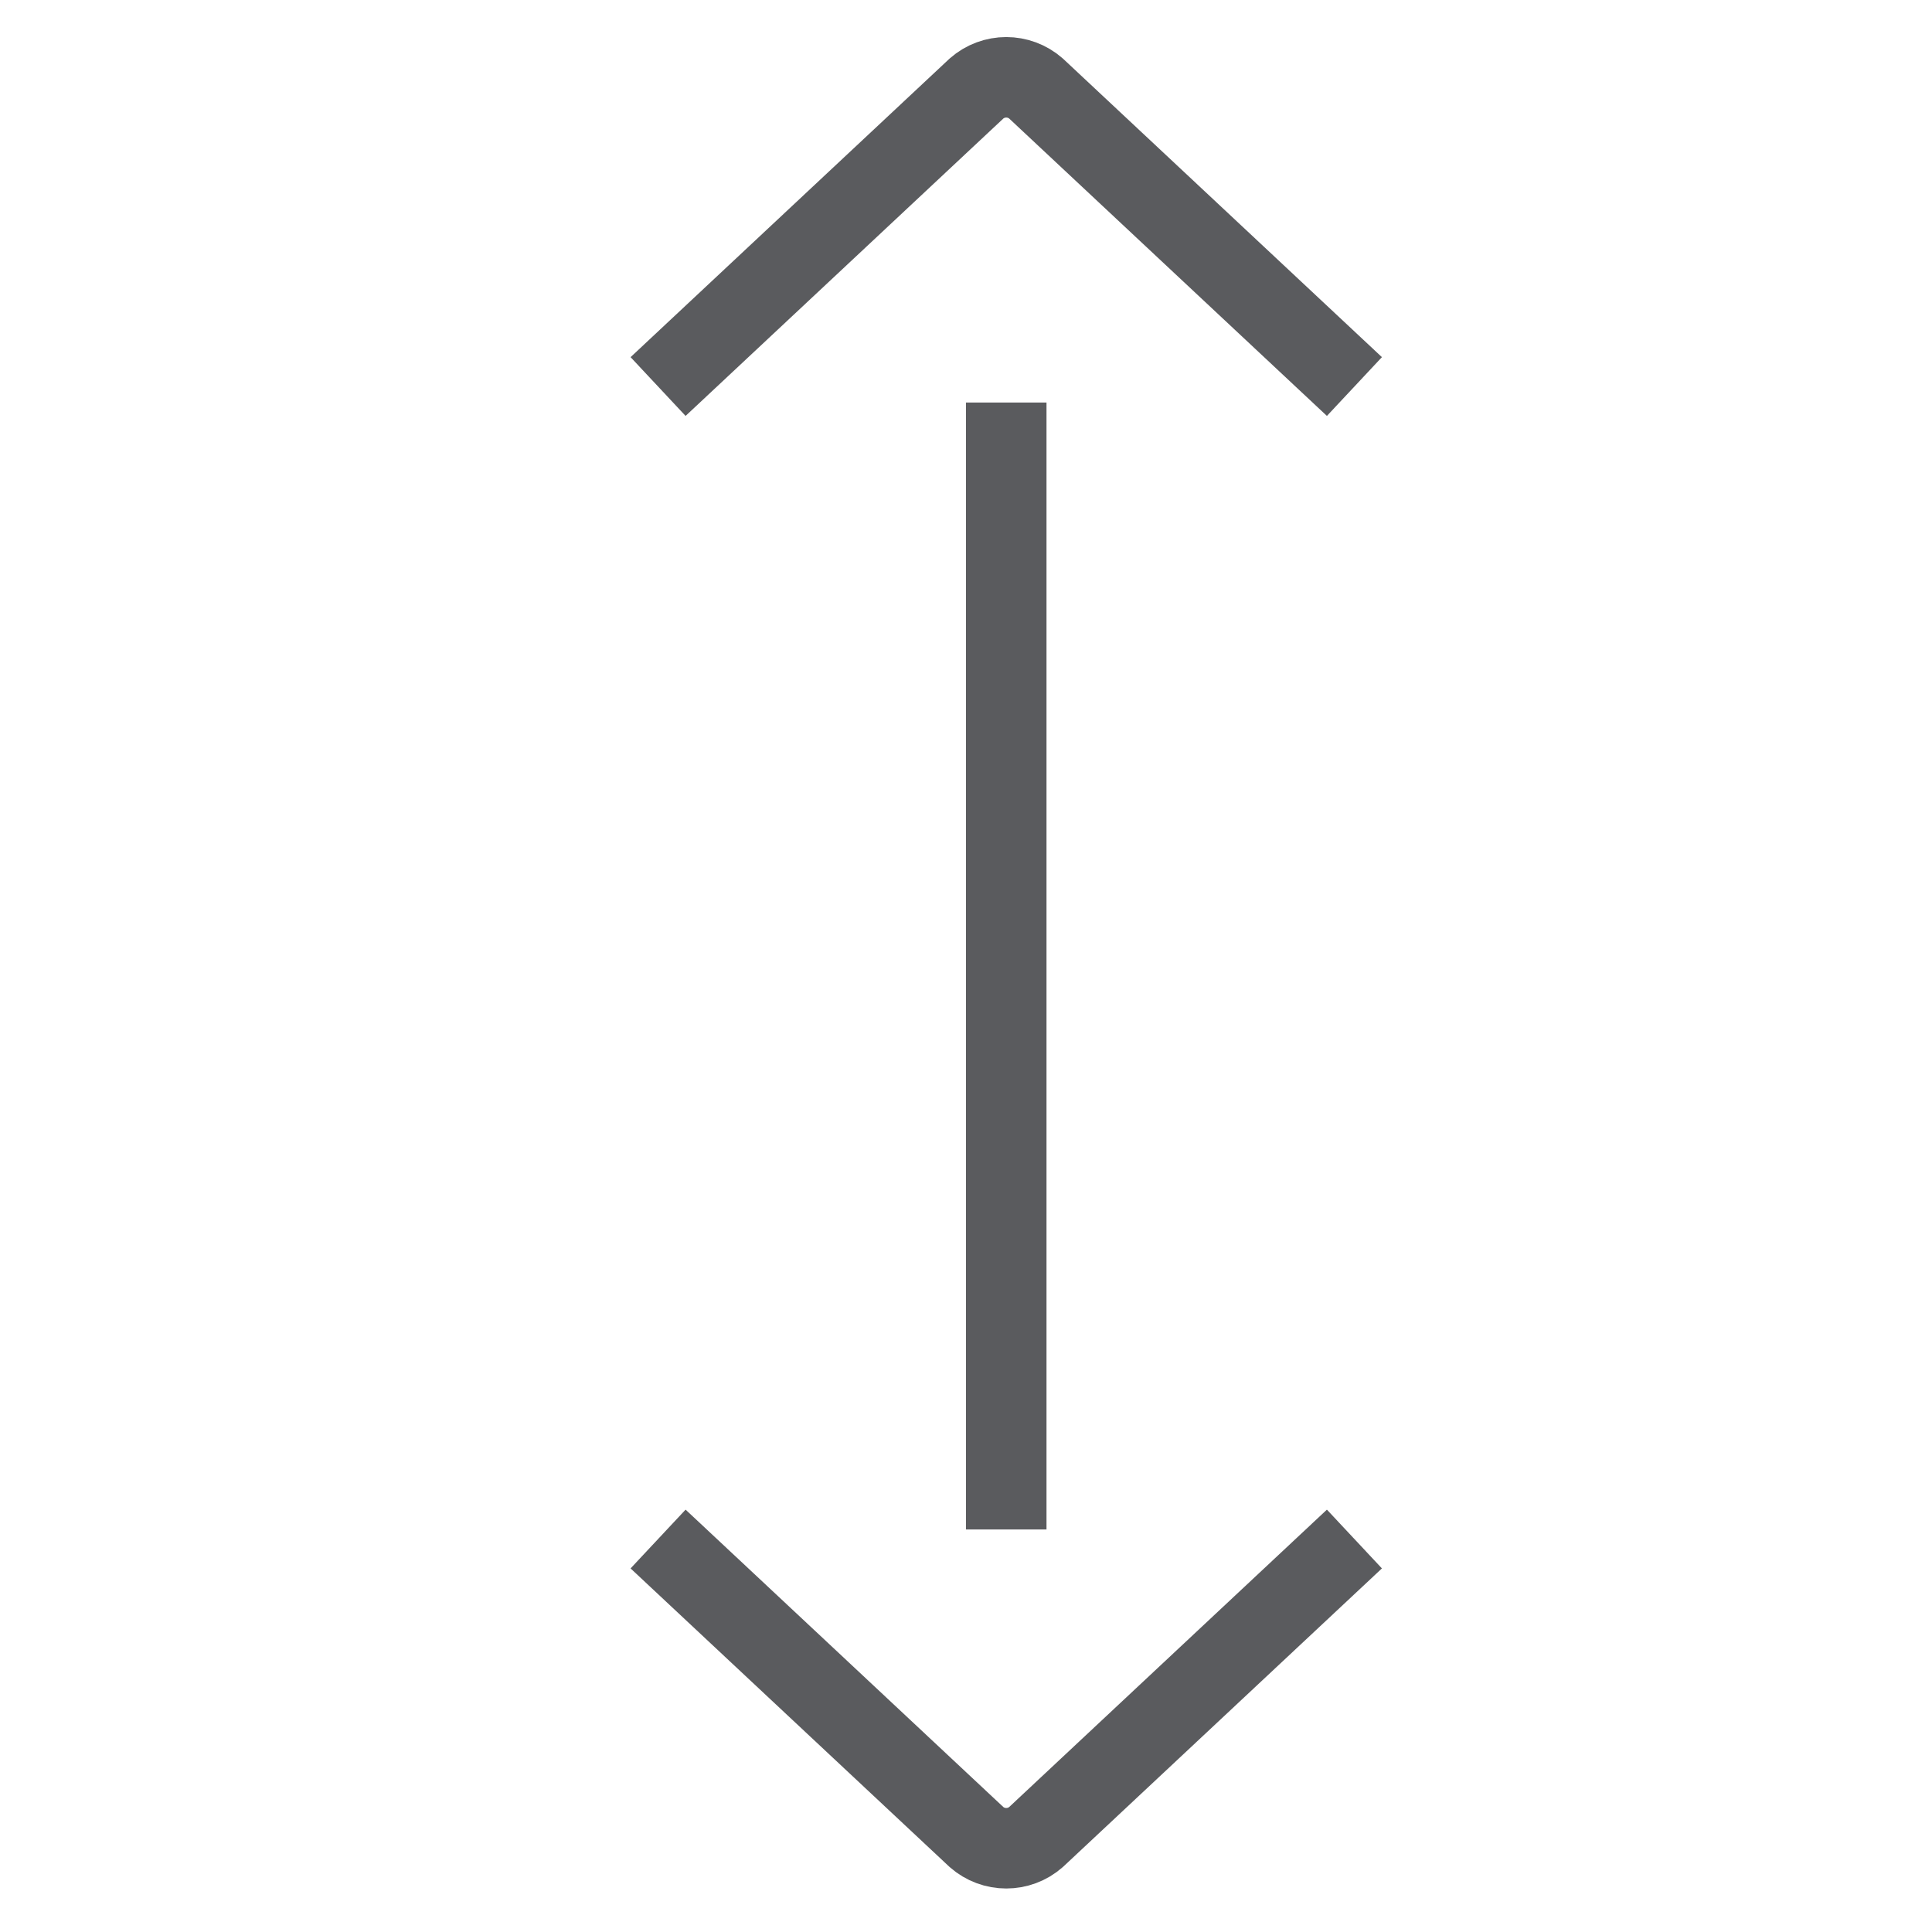
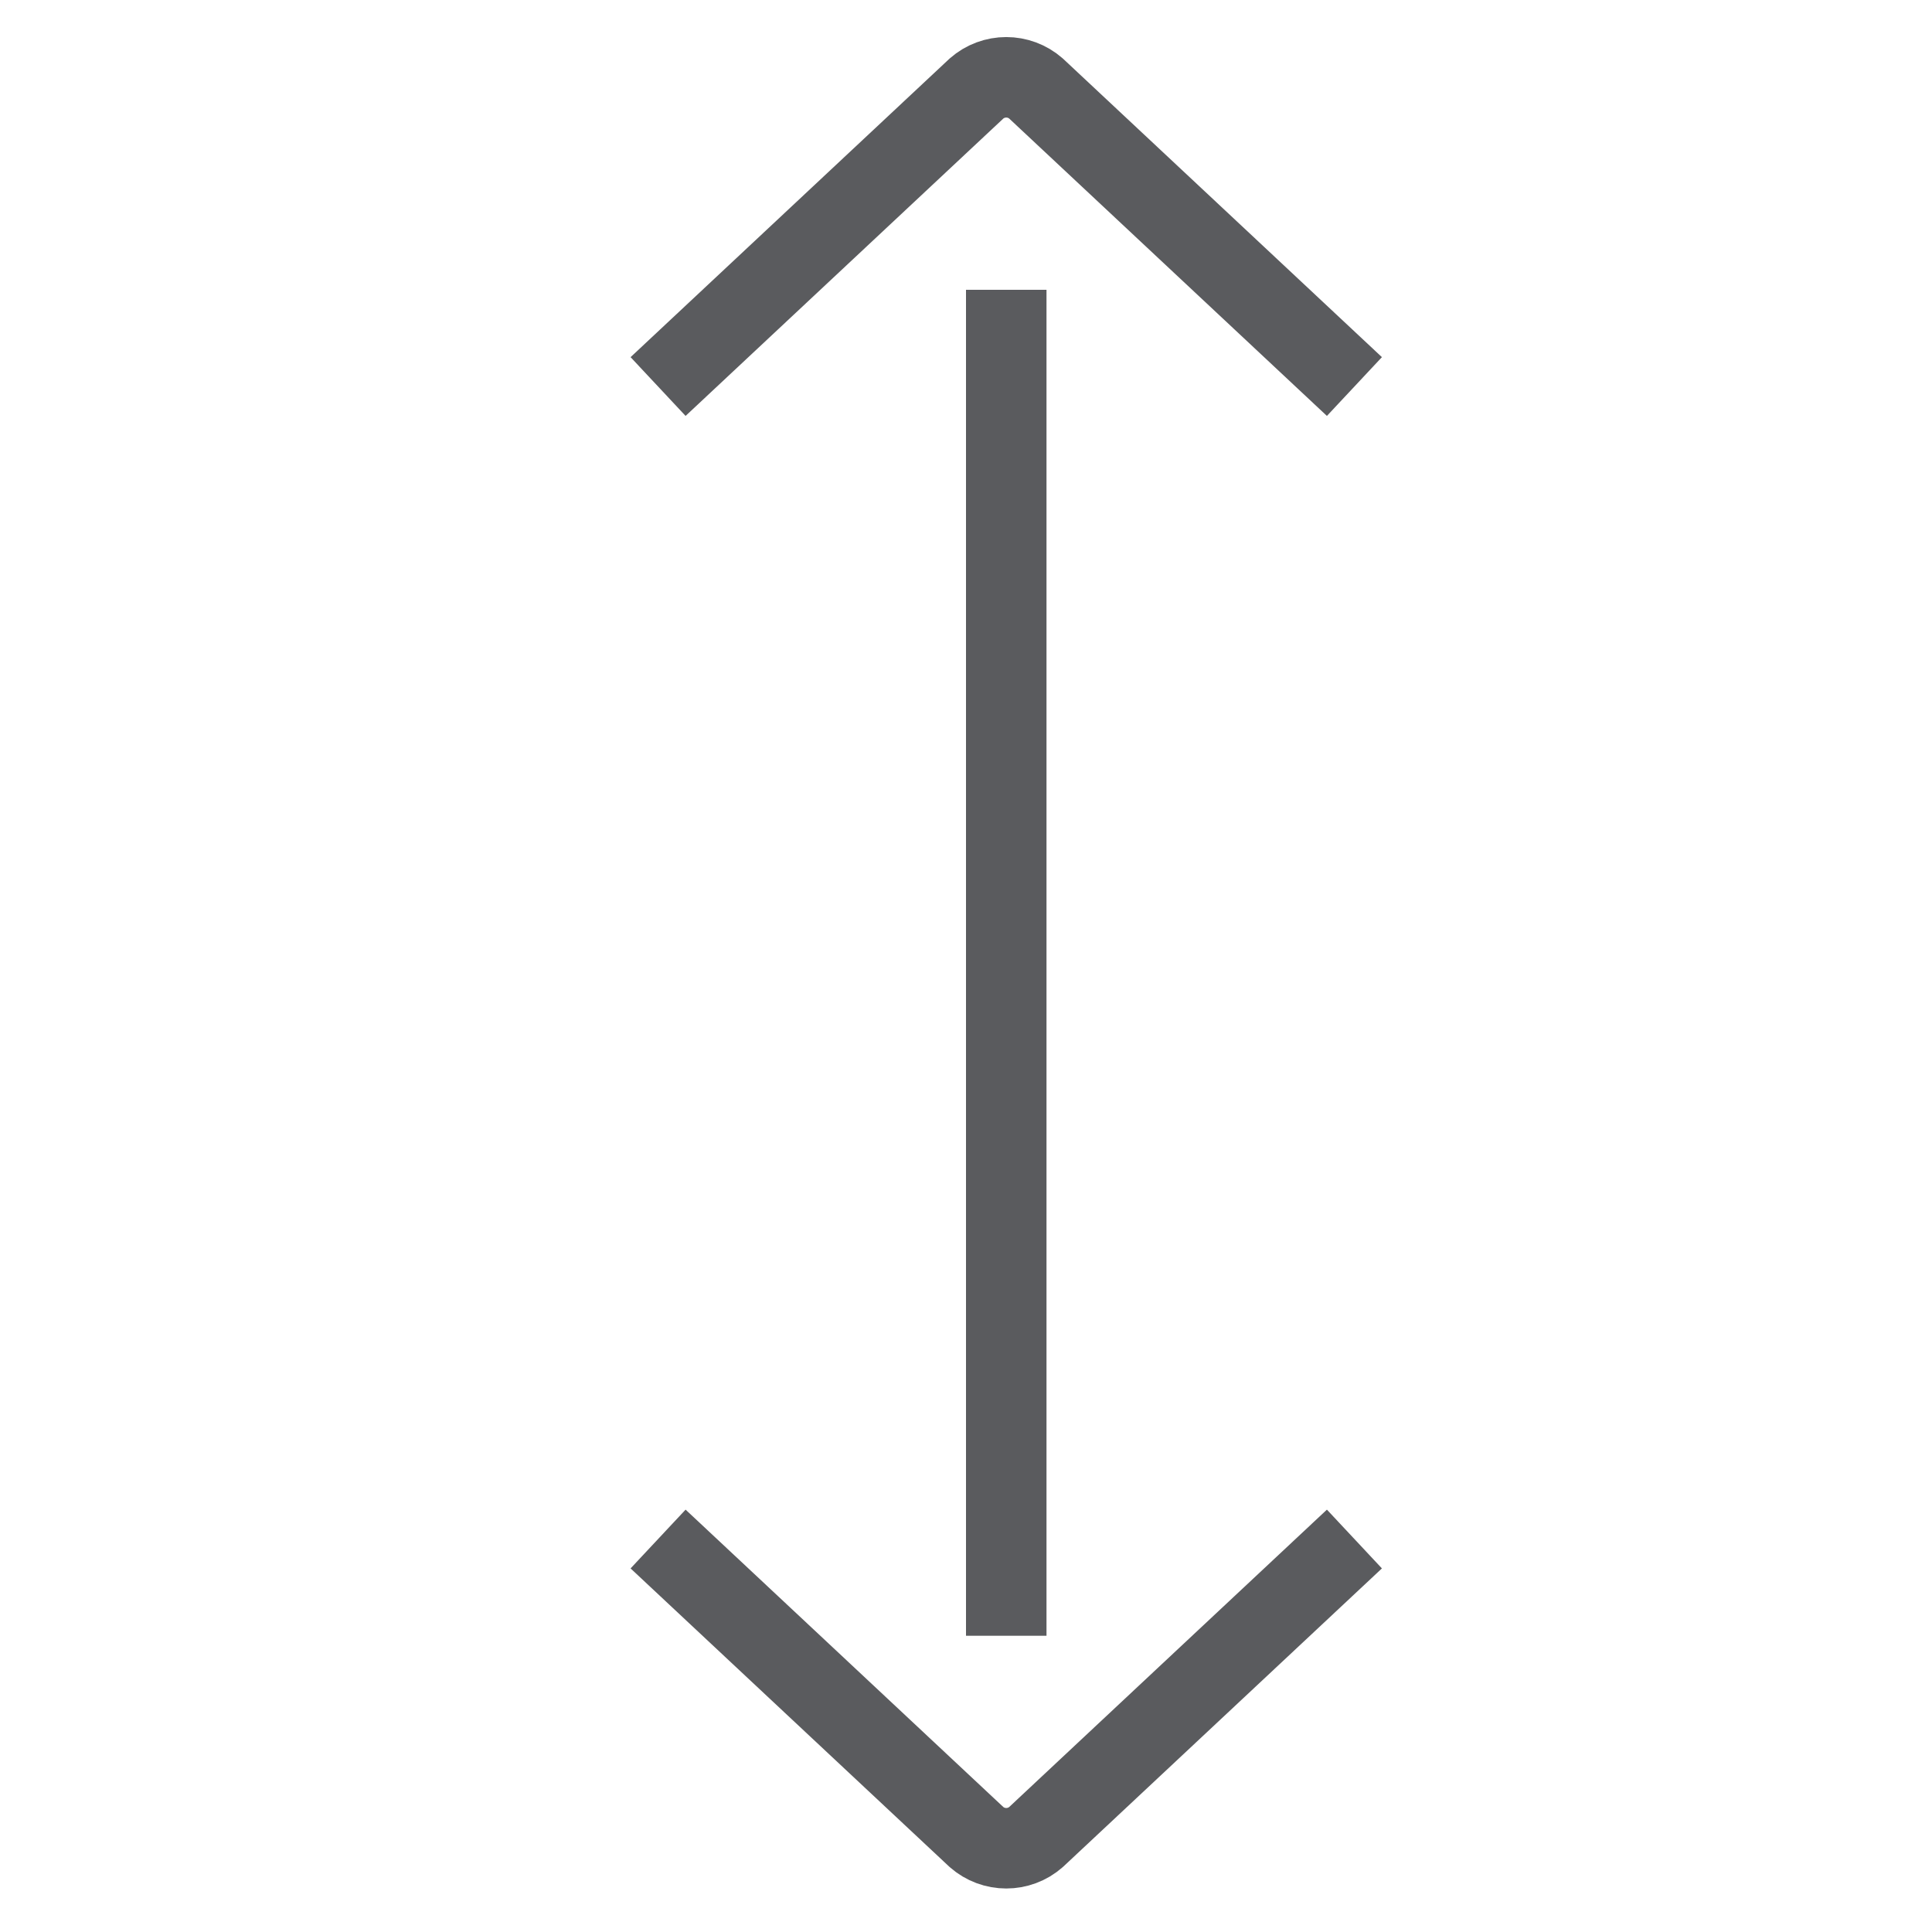
<svg xmlns="http://www.w3.org/2000/svg" id="Layer_1" data-name="Layer 1" viewBox="0 0 24 24">
-   <line x1="12.5" y1="5.5" x2="12.5" y2="18.5" style="fill:none;stroke:#5a5b5e;stroke-linecap:square;stroke-linejoin:round" />
+   <line x1="12.5" y1="4.1" x2="12.5" y2="19.82" style="fill:none;stroke:#5a5b5e;stroke-linecap:square;stroke-linejoin:round" />
  <path d="M8.54,4.46,12.13,1.1a.56.56,0,0,1,.74,0l3.59,3.36" style="fill:none;stroke:#5a5b5e;stroke-linecap:square;stroke-linejoin:round" />
  <path d="M16.46,19.46l-3.59,3.36a.56.56,0,0,1-.74,0L8.54,19.46" style="fill:none;stroke:#5a5b5e;stroke-linecap:square;stroke-linejoin:round" />
</svg>
